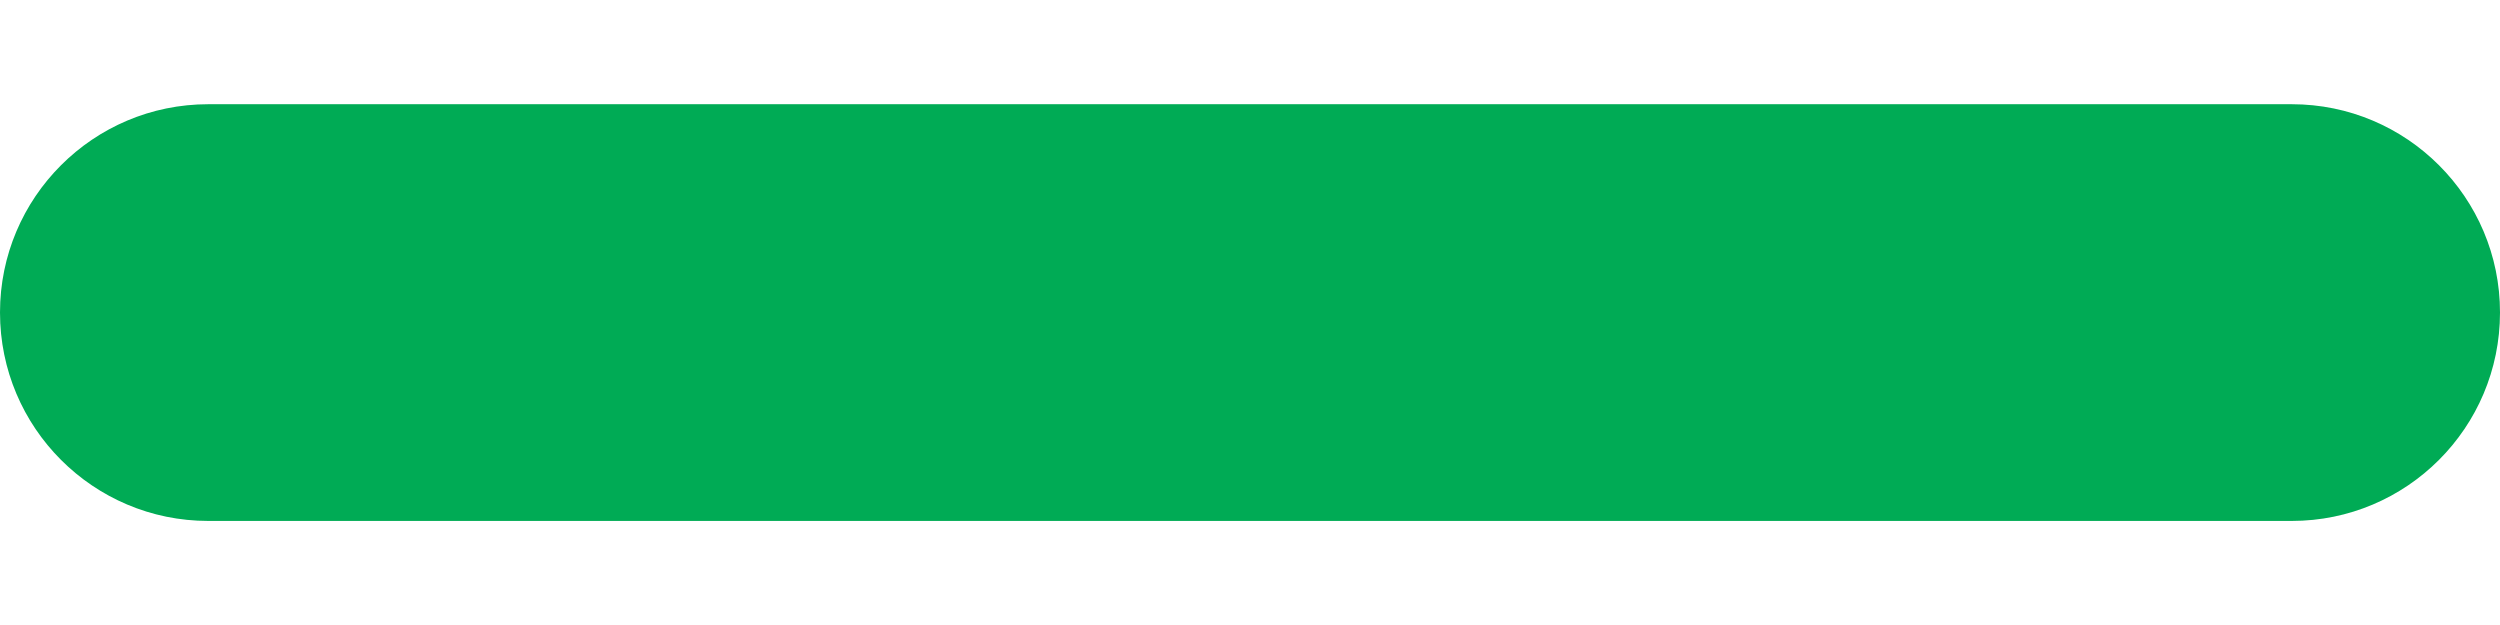
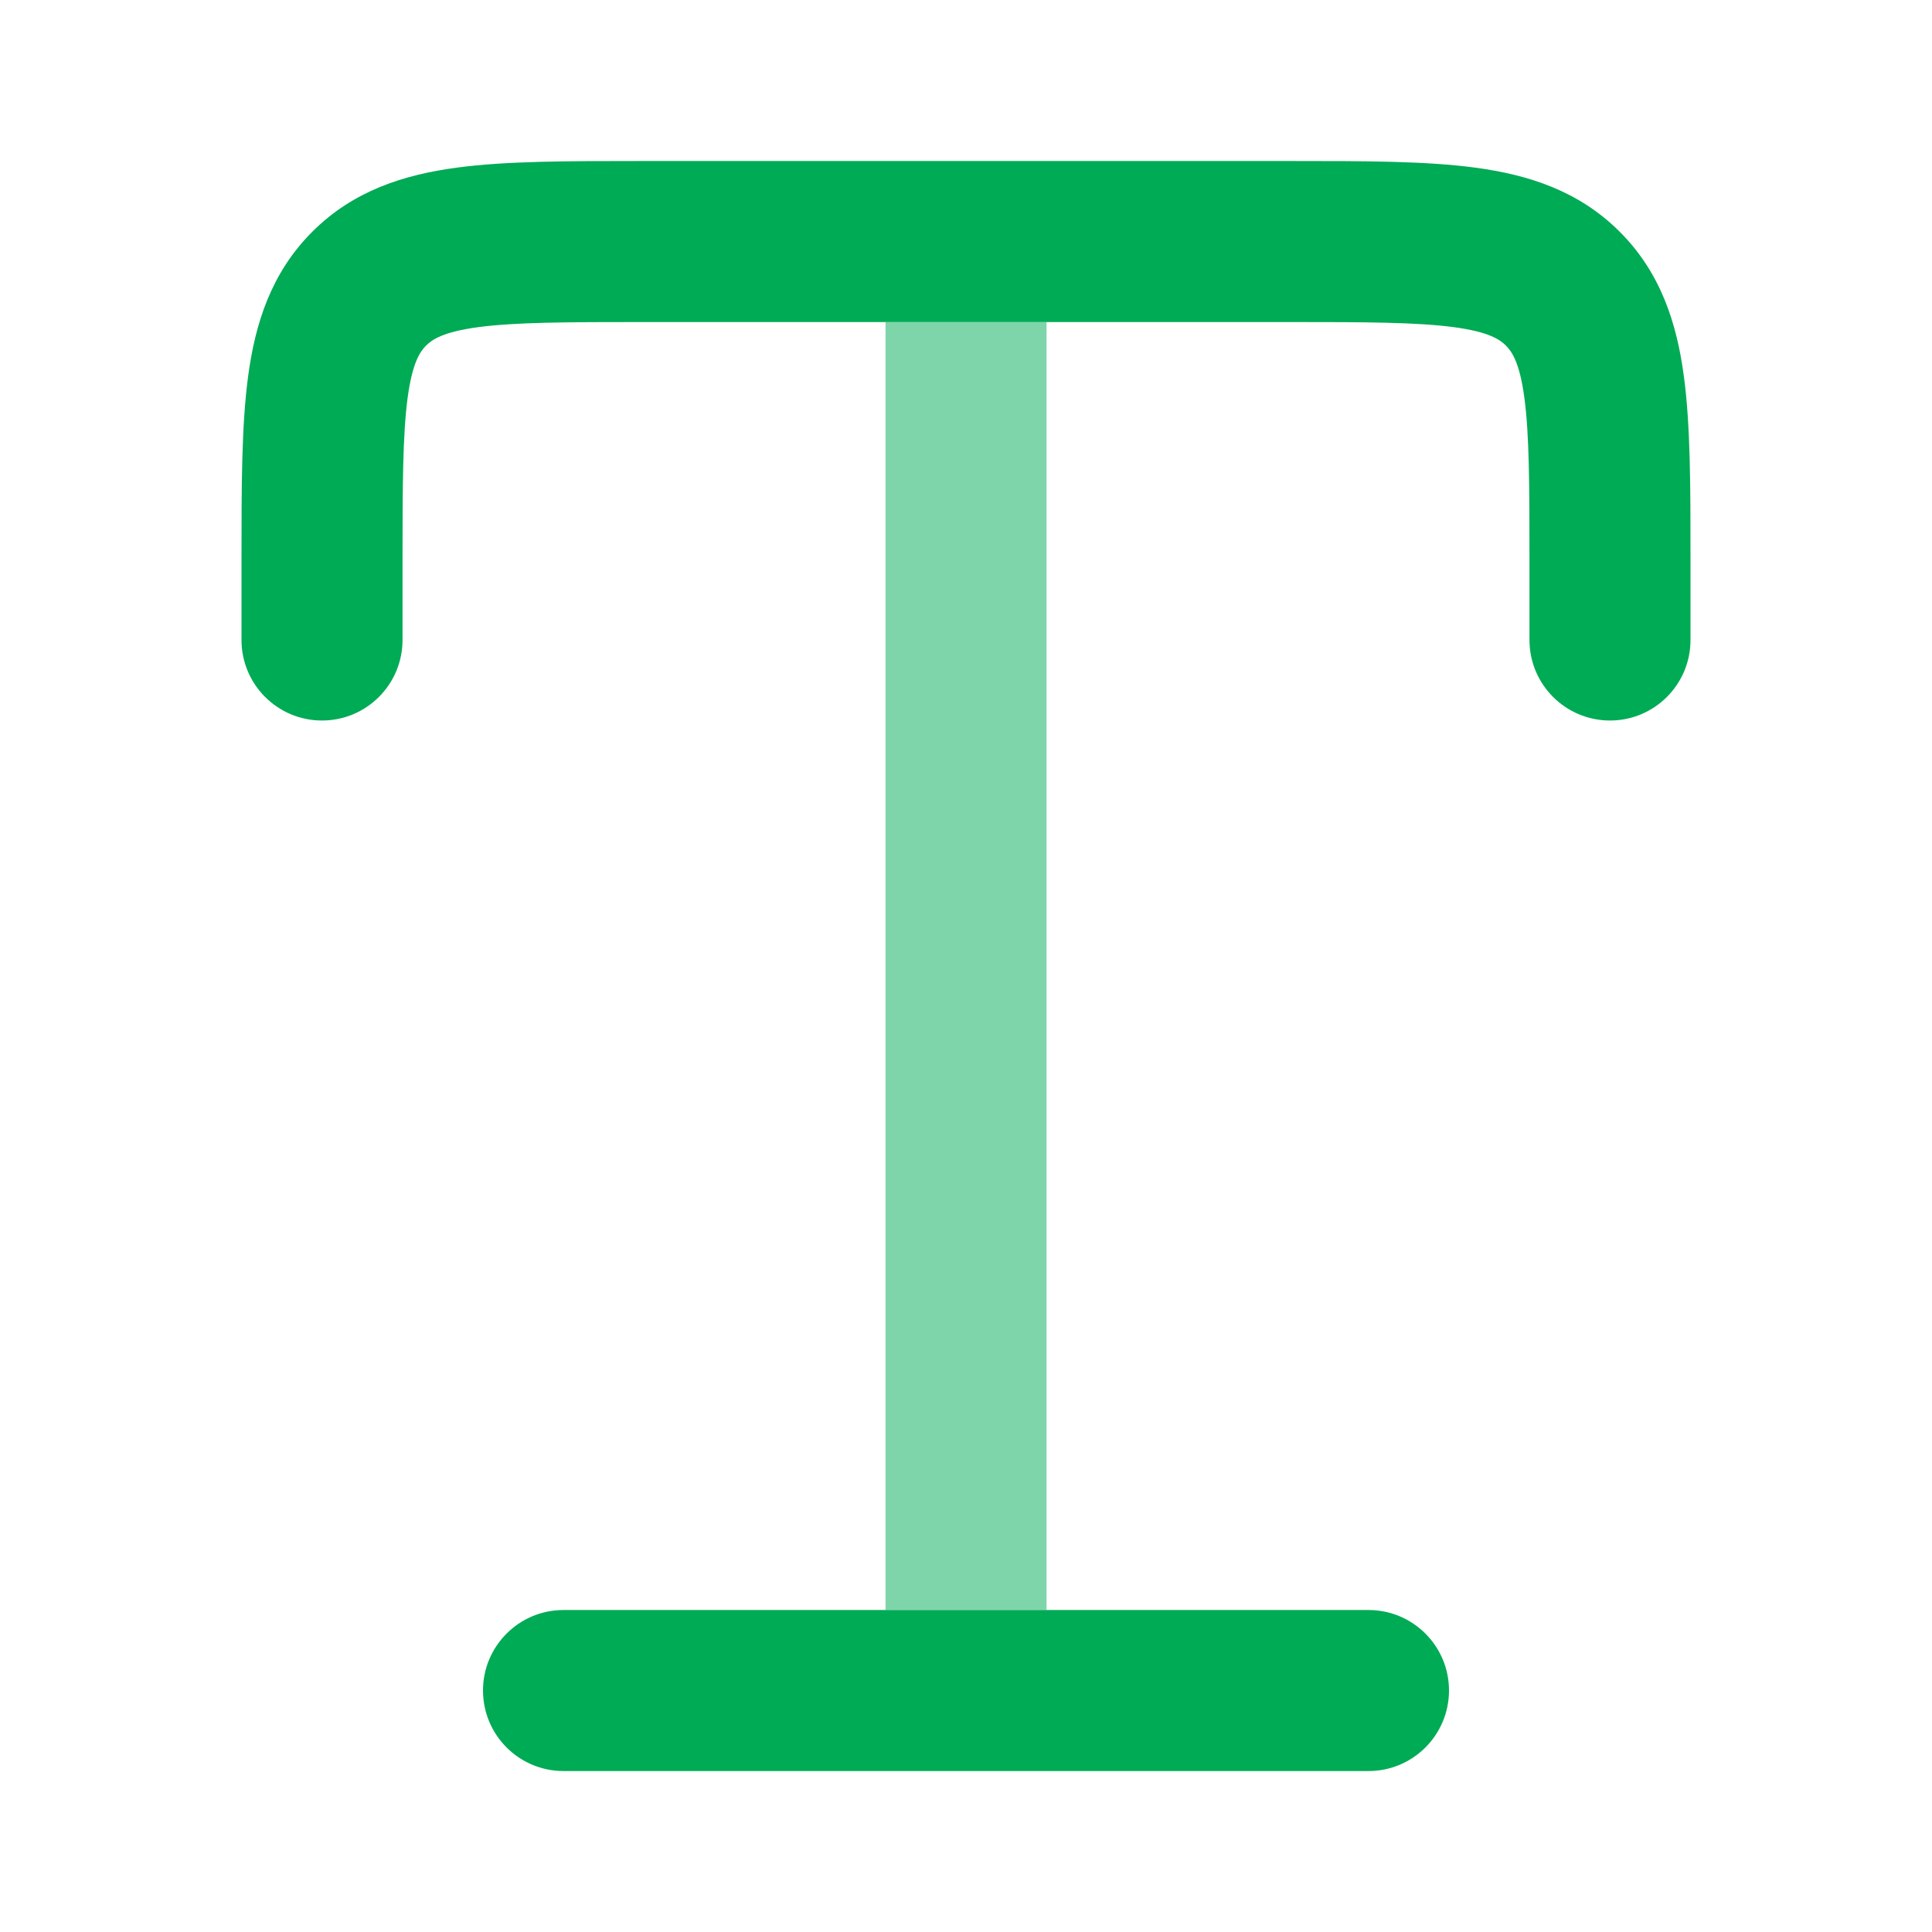
- <svg xmlns="http://www.w3.org/2000/svg" width="16" height="4" viewBox="0 0 16 4" fill="none">
-   <path fill-rule="evenodd" clip-rule="evenodd" d="M0 2C0 1.264 0.597 0.667 1.333 0.667H14.667C15.403 0.667 16 1.264 16 2C16 2.737 15.403 3.334 14.667 3.334H1.333C0.597 3.334 0 2.737 0 2Z" fill="#00AB55" />
+ <svg xmlns="http://www.w3.org/2000/svg" width="32" height="32" viewBox="0 0 32 32" fill="none">
+   <path fill-rule="evenodd" clip-rule="evenodd" d="M10.667 2.667L10.579 2.667C9.397 2.667 8.379 2.667 7.563 2.777C6.689 2.894 5.851 3.159 5.172 3.839C4.492 4.518 4.227 5.356 4.11 6.23C4 7.045 4 8.064 4 9.246L4 9.334V10.6C4 11.337 4.597 11.934 5.333 11.934C6.07 11.934 6.667 11.337 6.667 10.6V9.334C6.667 8.039 6.67 7.202 6.752 6.585C6.83 6.007 6.956 5.826 7.057 5.724C7.159 5.623 7.34 5.497 7.918 5.419C8.535 5.337 9.372 5.334 10.667 5.334H14.667H17.333H21.333C22.628 5.334 23.465 5.337 24.082 5.419C24.66 5.497 24.841 5.623 24.943 5.724C25.044 5.826 25.17 6.007 25.248 6.585C25.331 7.202 25.333 8.039 25.333 9.334V10.6C25.333 11.337 25.93 11.934 26.667 11.934C27.403 11.934 28 11.337 28 10.6L28 9.246C28 8.064 28 7.045 27.89 6.23C27.773 5.356 27.508 4.518 26.828 3.839C26.149 3.159 25.311 2.894 24.437 2.777C23.622 2.667 22.603 2.667 21.421 2.667L10.667 2.667Z" fill="#00AB55" />
+   <path opacity="0.5" d="M17.334 5.333H14.667V26.666H17.334V5.333Z" fill="#00AB55" />
+   <path fill-rule="evenodd" clip-rule="evenodd" d="M8 28C8 27.264 8.597 26.667 9.333 26.667H22.667C23.403 26.667 24 27.264 24 28C24 28.737 23.403 29.334 22.667 29.334H9.333C8.597 29.334 8 28.737 8 28Z" fill="#00AB55" />
</svg>
